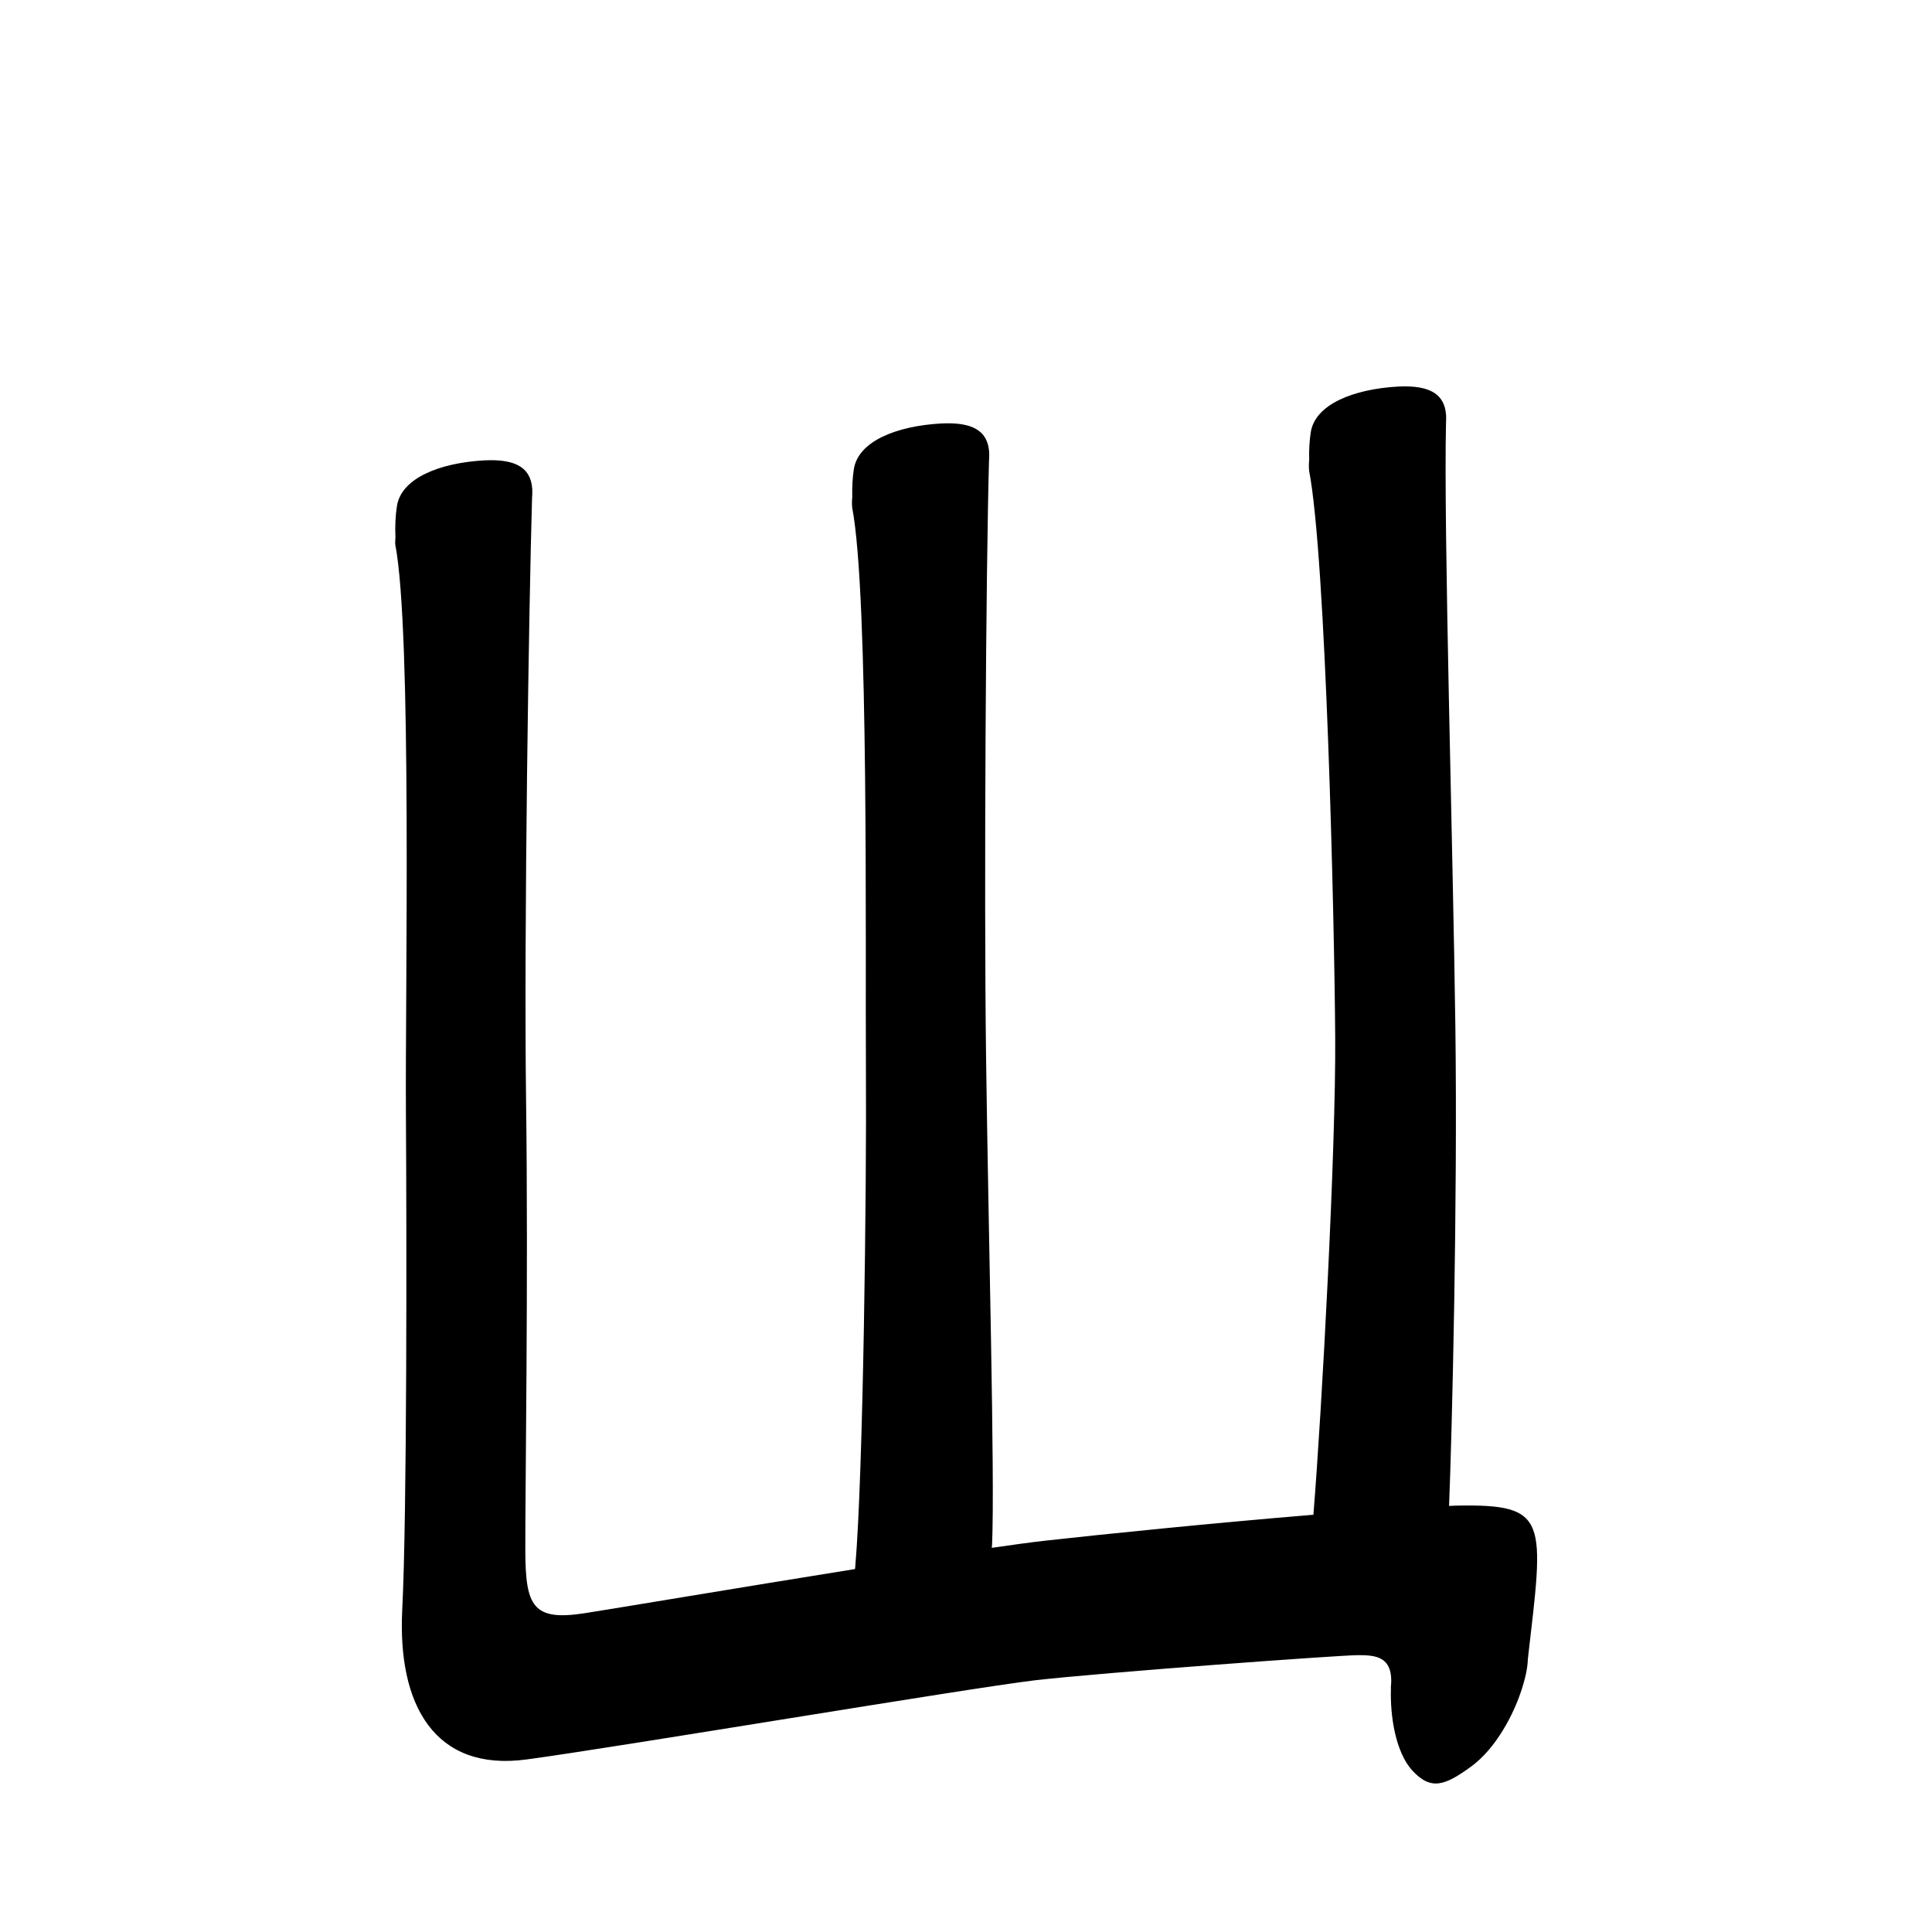
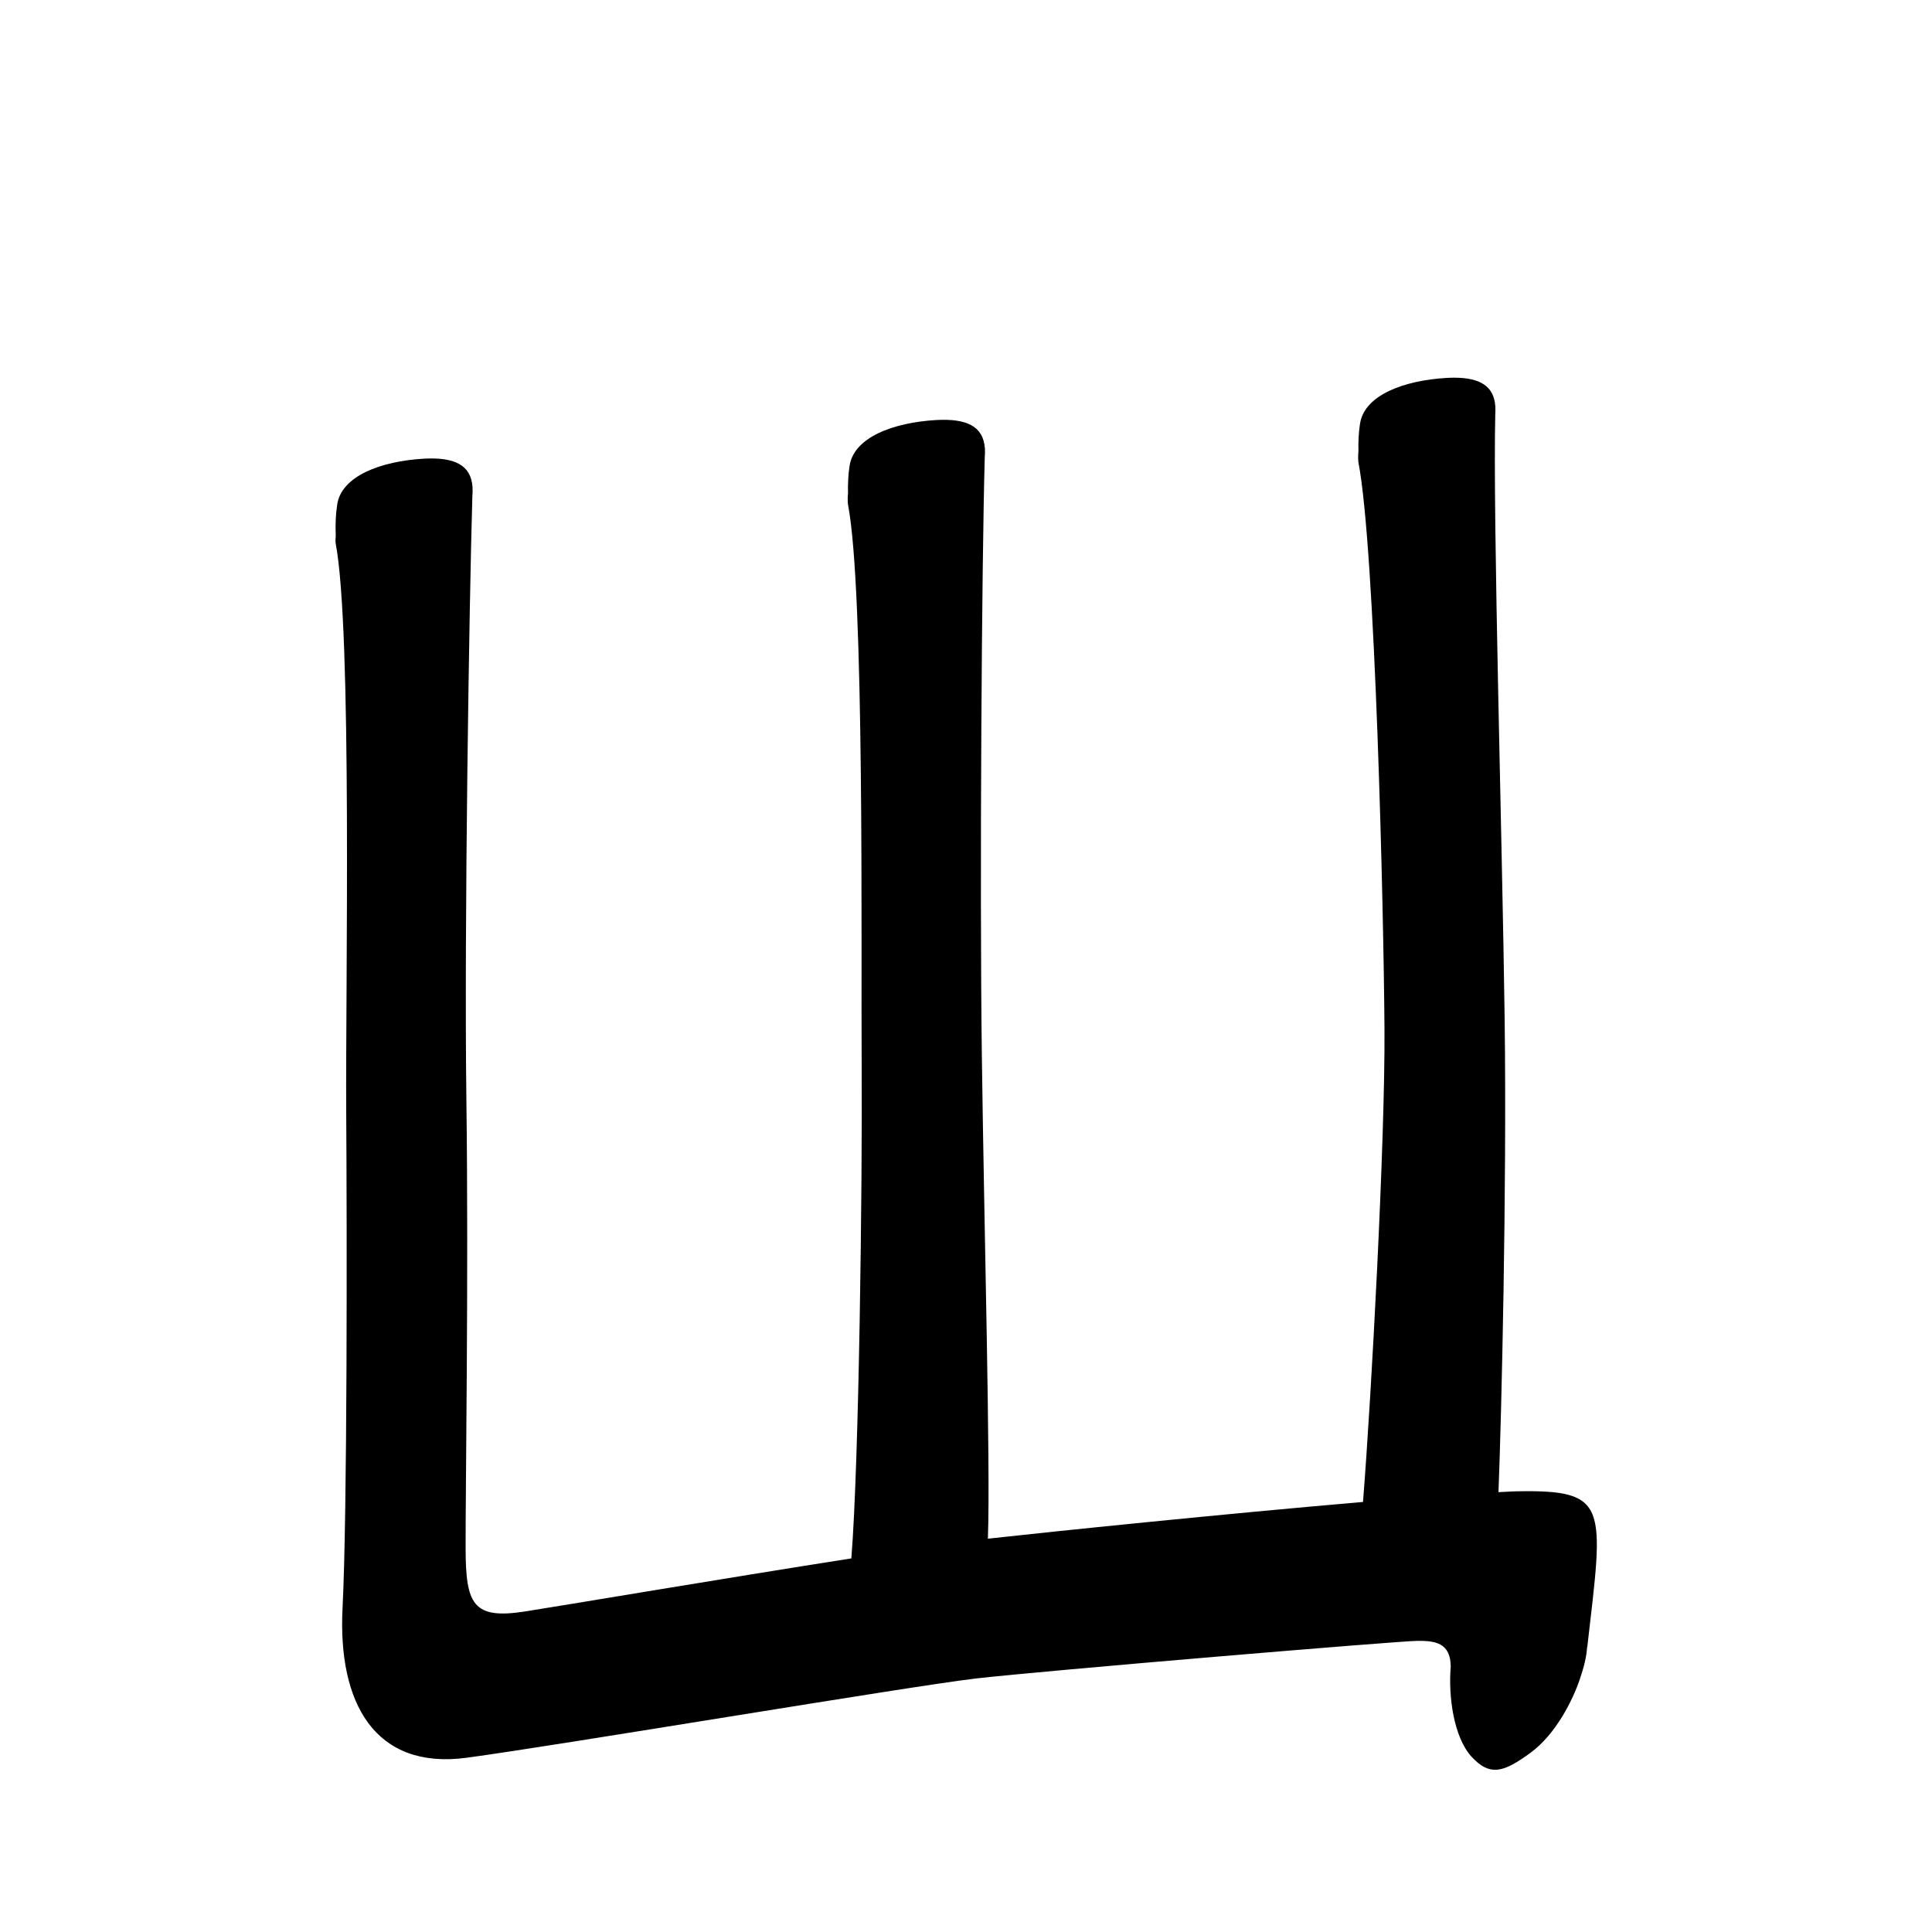
<svg xmlns="http://www.w3.org/2000/svg" xmlns:ns1="http://xml.openoffice.org/svg/export" version="1.2" width="100mm" height="100mm" viewBox="0 0 10000 10000" preserveAspectRatio="xMidYMid" fill-rule="evenodd" stroke-width="28.222" stroke-linejoin="round" xml:space="preserve" id="svg24">
  <defs class="ClipPathGroup" id="defs2">
    <clipPath id="presentation_clip_path_shrink" clipPathUnits="userSpaceOnUse">
      <rect x="10" y="10" width="9980" height="9980" id="rect2" />
    </clipPath>
  </defs>
  <defs class="TextShapeIndex" id="defs3">
    <g ns1:slide="id1" ns1:id-list="id3 id4 id5 id6 id7 id8 id9 id10 id11" id="g2" />
  </defs>
  <defs class="EmbeddedBulletChars" id="defs12">
    <g id="bullet-char-template-57356" transform="scale(0.0004882812,-0.0004882812)">
      <path d="M 580,1141 L 1163,571 580,0 -4,571 580,1141 Z" id="path3" />
    </g>
    <g id="bullet-char-template-57354" transform="scale(0.0004882812,-0.0004882812)">
      <path d="M 8,1128 L 1137,1128 1137,0 8,0 8,1128 Z" id="path4" />
    </g>
    <g id="bullet-char-template-10146" transform="scale(0.0004882812,-0.0004882812)">
      <path d="M 174,0 L 602,739 174,1481 1456,739 174,0 Z M 1358,739 L 309,1346 659,739 1358,739 Z" id="path5" />
    </g>
    <g id="bullet-char-template-10132" transform="scale(0.0004882812,-0.0004882812)">
      <path d="M 2015,739 L 1276,0 717,0 1260,543 174,543 174,936 1260,936 717,1481 1274,1481 2015,739 Z" id="path6" />
    </g>
    <g id="bullet-char-template-10007" transform="scale(0.0004882812,-0.0004882812)">
      <path d="M 0,-2 C -7,14 -16,27 -25,37 L 356,567 C 262,823 215,952 215,954 215,979 228,992 255,992 264,992 276,990 289,987 310,991 331,999 354,1012 L 381,999 492,748 772,1049 836,1024 860,1049 C 881,1039 901,1025 922,1006 886,937 835,863 770,784 769,783 710,716 594,584 L 774,223 C 774,196 753,168 711,139 L 727,119 C 717,90 699,76 672,76 641,76 570,178 457,381 L 164,-76 C 142,-110 111,-127 72,-127 30,-127 9,-110 8,-76 1,-67 -2,-52 -2,-32 -2,-23 -1,-13 0,-2 Z" id="path7" />
    </g>
    <g id="bullet-char-template-10004" transform="scale(0.0004882812,-0.0004882812)">
      <path d="M 285,-33 C 182,-33 111,30 74,156 52,228 41,333 41,471 41,549 55,616 82,672 116,743 169,778 240,778 293,778 328,747 346,684 L 369,508 C 377,444 397,411 428,410 L 1163,1116 C 1174,1127 1196,1133 1229,1133 1271,1133 1292,1118 1292,1087 L 1292,965 C 1292,929 1282,901 1262,881 L 442,47 C 390,-6 338,-33 285,-33 Z" id="path8" />
    </g>
    <g id="bullet-char-template-9679" transform="scale(0.0004882812,-0.0004882812)">
      <path d="M 813,0 C 632,0 489,54 383,161 276,268 223,411 223,592 223,773 276,916 383,1023 489,1130 632,1184 813,1184 992,1184 1136,1130 1245,1023 1353,916 1407,772 1407,592 1407,412 1353,268 1245,161 1136,54 992,0 813,0 Z" id="path9" />
    </g>
    <g id="bullet-char-template-8226" transform="scale(0.0004882812,-0.0004882812)">
      <path d="M 346,457 C 273,457 209,483 155,535 101,586 74,649 74,723 74,796 101,859 155,911 209,963 273,989 346,989 419,989 480,963 531,910 582,859 608,796 608,723 608,648 583,586 532,535 482,483 420,457 346,457 Z" id="path10" />
    </g>
    <g id="bullet-char-template-8211" transform="scale(0.0004882812,-0.0004882812)">
      <path d="M -4,459 L 1135,459 1135,606 -4,606 -4,459 Z" id="path11" />
    </g>
    <g id="bullet-char-template-61548" transform="scale(0.0004882812,-0.0004882812)">
      <path d="M 173,740 C 173,903 231,1043 346,1159 462,1274 601,1332 765,1332 928,1332 1067,1274 1183,1159 1299,1043 1357,903 1357,740 1357,577 1299,437 1183,322 1067,206 928,148 765,148 601,148 462,206 346,322 231,437 173,577 173,740 Z" id="path12" />
    </g>
  </defs>
-   <path id="path13" d="M 7275.008 1999.981 C 7261.935 1999.908 7248.227 2000.265 7233.977 2001.015 C 7007.977 2014.015 6803.979 2092 6783.979 2241 C 6777.669 2281.876 6774.983 2330.141 6776.279 2380.888 C 6774.551 2398.802 6774.088 2417.336 6776.02 2437.009 C 6863.02 2887.009 6906.999 4753.99 6910.999 5370.99 C 6914.793 5956.214 6841.566 7306.657 6798.138 7840.348 C 6284.196 7882.69 5701.903 7941.853 5405.975 7975.017 C 5338.905 7982.55 5242.356 7995.78 5133.382 8011.501 C 5133.918 8006.006 5134.75 8000.677 5134.984 7995.016 C 5149.984 7631.016 5115.978 6398.975 5103.978 5479.975 C 5092.206 4579.455 5103.632 2925.556 5119.171 2382.852 C 5120.31 2368.716 5120.593 2355.422 5119.946 2343.009 C 5119.974 2342.113 5119.97 2339.867 5119.998 2338.979 C 5119.977 2338.242 5119.645 2337.587 5119.584 2336.86 C 5110.816 2223.858 5025.072 2183.797 4869.005 2192.011 C 4643.005 2205.011 4439.007 2282.996 4419.007 2431.996 C 4412.697 2472.872 4410.011 2521.137 4411.307 2571.884 C 4409.579 2589.798 4409.064 2608.332 4410.997 2628.005 C 4497.997 3078.005 4478 4918.011 4482 5535.011 C 4485.972 6147.656 4468.177 7634.397 4426.81 8108.652 C 4426.431 8112.83 4426.092 8117.087 4425.776 8121.365 C 3828.6 8217.135 3186.995 8324.94 3026.017 8349.981 C 2756.017 8391.981 2720.007 8311.988 2719.007 8024.988 C 2718.007 7737.988 2734.986 6618.996 2722.986 5700.996 C 2711.228 4801.499 2737.81 3122.595 2753.94 2576.794 C 2755.275 2561.754 2755.577 2547.694 2754.922 2534.574 C 2754.954 2533.558 2754.994 2530.981 2755.026 2529.975 C 2755.017 2529.658 2754.732 2529.411 2754.716 2529.096 C 2746.496 2415.119 2660.635 2374.762 2503.981 2383.007 C 2277.981 2396.007 2073.983 2473.992 2053.983 2622.992 C 2046.926 2668.711 2044.243 2723.599 2046.8 2780.967 C 2046.385 2793.58 2044.705 2805.563 2046.025 2819.001 C 2133.025 3269.001 2097.009 5138.979 2101.009 5755.979 C 2105.009 6372.979 2106.992 7839.998 2081.992 8331.998 C 2056.992 8823.998 2249.002 9170.989 2725.002 9106.989 C 3201.002 9042.989 4999.019 8739.988 5358.019 8696.988 C 5718.019 8655.988 6935.977 8567.022 7028.977 8567.022 C 7121.977 8567.022 7215.992 8573.004 7198.992 8736.004 C 7198.88 8737.08 7199.559 8737.894 7199.509 8738.95 C 7194.384 8884.876 7224.565 9069.453 7309.011 9163.006 C 7406.011 9269.006 7478.006 9242.99 7614.006 9143.99 C 7747.006 9046.99 7834.011 8868.979 7870.011 8762.979 C 7894.313 8692.686 7906.824 8634.653 7908.148 8587.331 C 7991.2 7867.289 8019.623 7784.057 7540.005 7793.013 C 7528.675 7793.224 7512.409 7794.23 7500.317 7794.563 C 7515.4 7423.103 7544.908 6228.754 7532.977 5316.006 C 7521.215 4417.185 7471.474 2731.871 7484.556 2186.74 C 7485.33 2175.06 7485.453 2163.981 7484.969 2153.512 C 7485.014 2152.055 7484.976 2149.419 7485.021 2147.983 C 7484.996 2147.101 7484.586 2146.318 7484.504 2145.45 C 7476.372 2043.075 7404.931 2000.712 7275.008 1999.981 z " />
+   <path id="path13" d="M 7529.98 1954.971 C 7516.907 1954.898 7503.25 1955.255 7489 1956.005 C 7263 1969.005 7059.002 2046.99 7039.002 2195.99 C 7032.692 2236.865 7030.007 2285.13 7031.302 2335.878 C 7029.574 2353.791 7029.059 2372.325 7030.992 2391.999 C 7117.992 2841.999 7162.023 4708.98 7166.023 5325.98 C 7169.768 5903.684 7098.484 7226.598 7054.867 7774.151 C 6343.98 7834.977 5438.797 7927.949 5113.28 7964.268 C 5127.267 7588.041 5093.906 6372.641 5082.015 5461.992 C 5070.245 4561.556 5081.62 2907.938 5097.157 2365.075 C 5098.313 2350.849 5098.583 2337.51 5097.932 2325.026 C 5097.96 2324.13 5097.955 2321.884 5097.983 2320.995 C 5097.963 2320.259 5097.63 2319.604 5097.57 2318.876 C 5088.802 2205.875 5003.058 2165.762 4846.991 2173.976 C 4620.991 2186.976 4416.993 2265.013 4396.993 2414.013 C 4390.683 2454.888 4387.997 2503.153 4389.293 2553.901 C 4387.565 2571.814 4387.05 2590.348 4388.983 2610.021 C 4475.983 3060.021 4455.986 4899.976 4459.986 5516.976 C 4463.902 6121.021 4446.633 7570.953 4406.501 8066.278 C 3748.333 8169.245 2904.643 8311.799 2716.992 8340.989 C 2446.992 8382.989 2410.982 8302.996 2409.982 8015.996 C 2408.982 7728.996 2426.013 6610.004 2414.013 5692.004 C 2402.259 4792.814 2428.783 3114.973 2444.915 2568.577 C 2446.337 2552.927 2446.619 2538.336 2445.897 2524.755 C 2445.923 2523.924 2445.975 2521.808 2446.001 2520.983 C 2445.994 2520.738 2445.753 2520.555 2445.742 2520.311 L 2445.742 2520.26 C 2437.59 2406.161 2351.734 2365.767 2195.008 2374.015 C 1969.008 2387.015 1765.01 2465.001 1745.01 2614.001 C 1737.972 2659.595 1735.305 2714.313 1737.827 2771.51 C 1737.386 2784.268 1735.664 2796.407 1737 2810.009 C 1824 3260.009 1787.984 5129.988 1791.984 5746.988 C 1795.984 6363.988 1798.018 7831.006 1773.018 8323.006 C 1748.018 8815.006 1939.976 9161.998 2415.977 9097.998 C 2891.977 9033.998 4689.994 8730.997 5048.994 8687.997 C 5408.994 8646.997 7245.002 8493.022 7338.002 8493.022 C 7423.711 8493.022 7509.158 8499.713 7508.896 8628.104 C 7496.206 8778.507 7523.657 8989.679 7616.021 9092.003 C 7713.021 9198.003 7785.015 9171.986 7921.015 9072.986 C 8054.015 8975.986 8141.02 8797.976 8177.02 8691.976 C 8199.434 8627.145 8211.798 8572.796 8214.641 8527.593 C 8214.882 8526.002 8215.803 8524.601 8215.984 8522.994 C 8299.984 7792.994 8330.978 7710.012 7848.978 7719.012 C 7825.431 7719.452 7785.672 7722.105 7756.116 7723.353 C 7771.399 7332.174 7799.741 6169.192 7788 5270.996 C 7776.239 4372.252 7726.458 2687.216 7739.528 2141.936 C 7740.335 2129.829 7740.482 2118.328 7739.941 2107.52 C 7739.977 2106.338 7739.956 2104.193 7739.993 2103.024 C 7739.972 2102.307 7739.637 2101.665 7739.579 2100.957 C 7731.652 1998.197 7660.127 1955.703 7529.98 1954.971 z " />
</svg>
